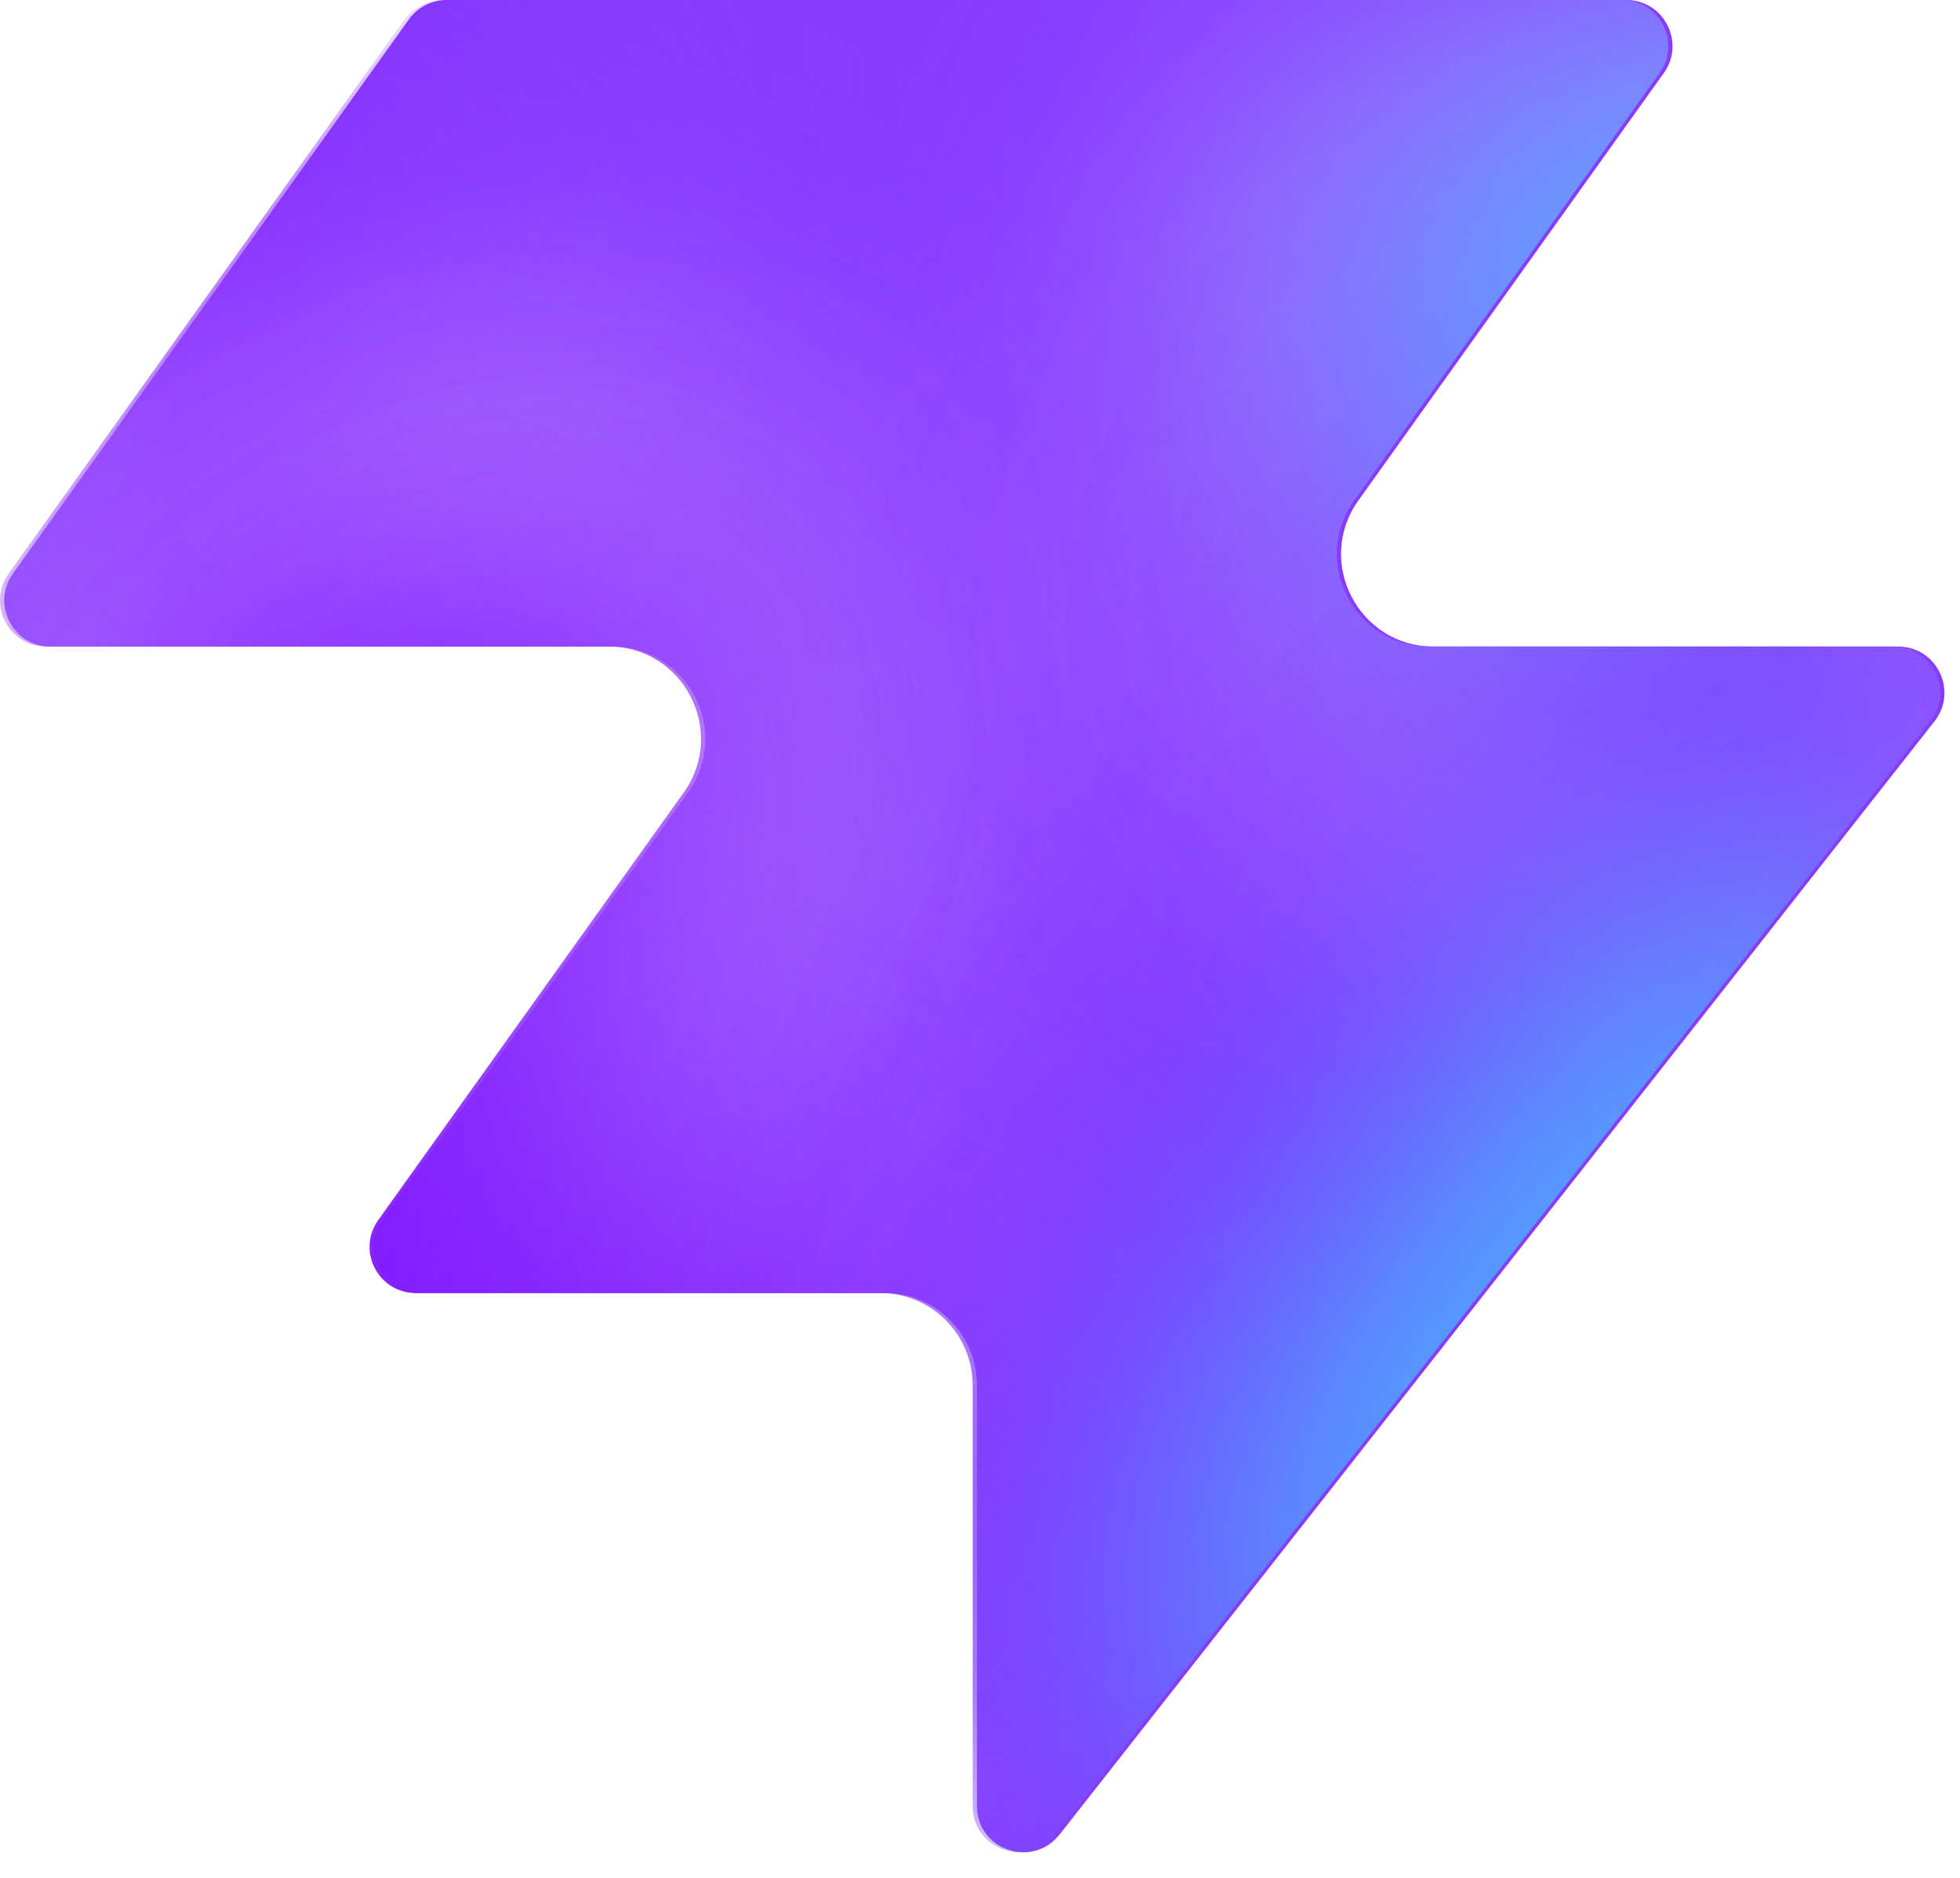
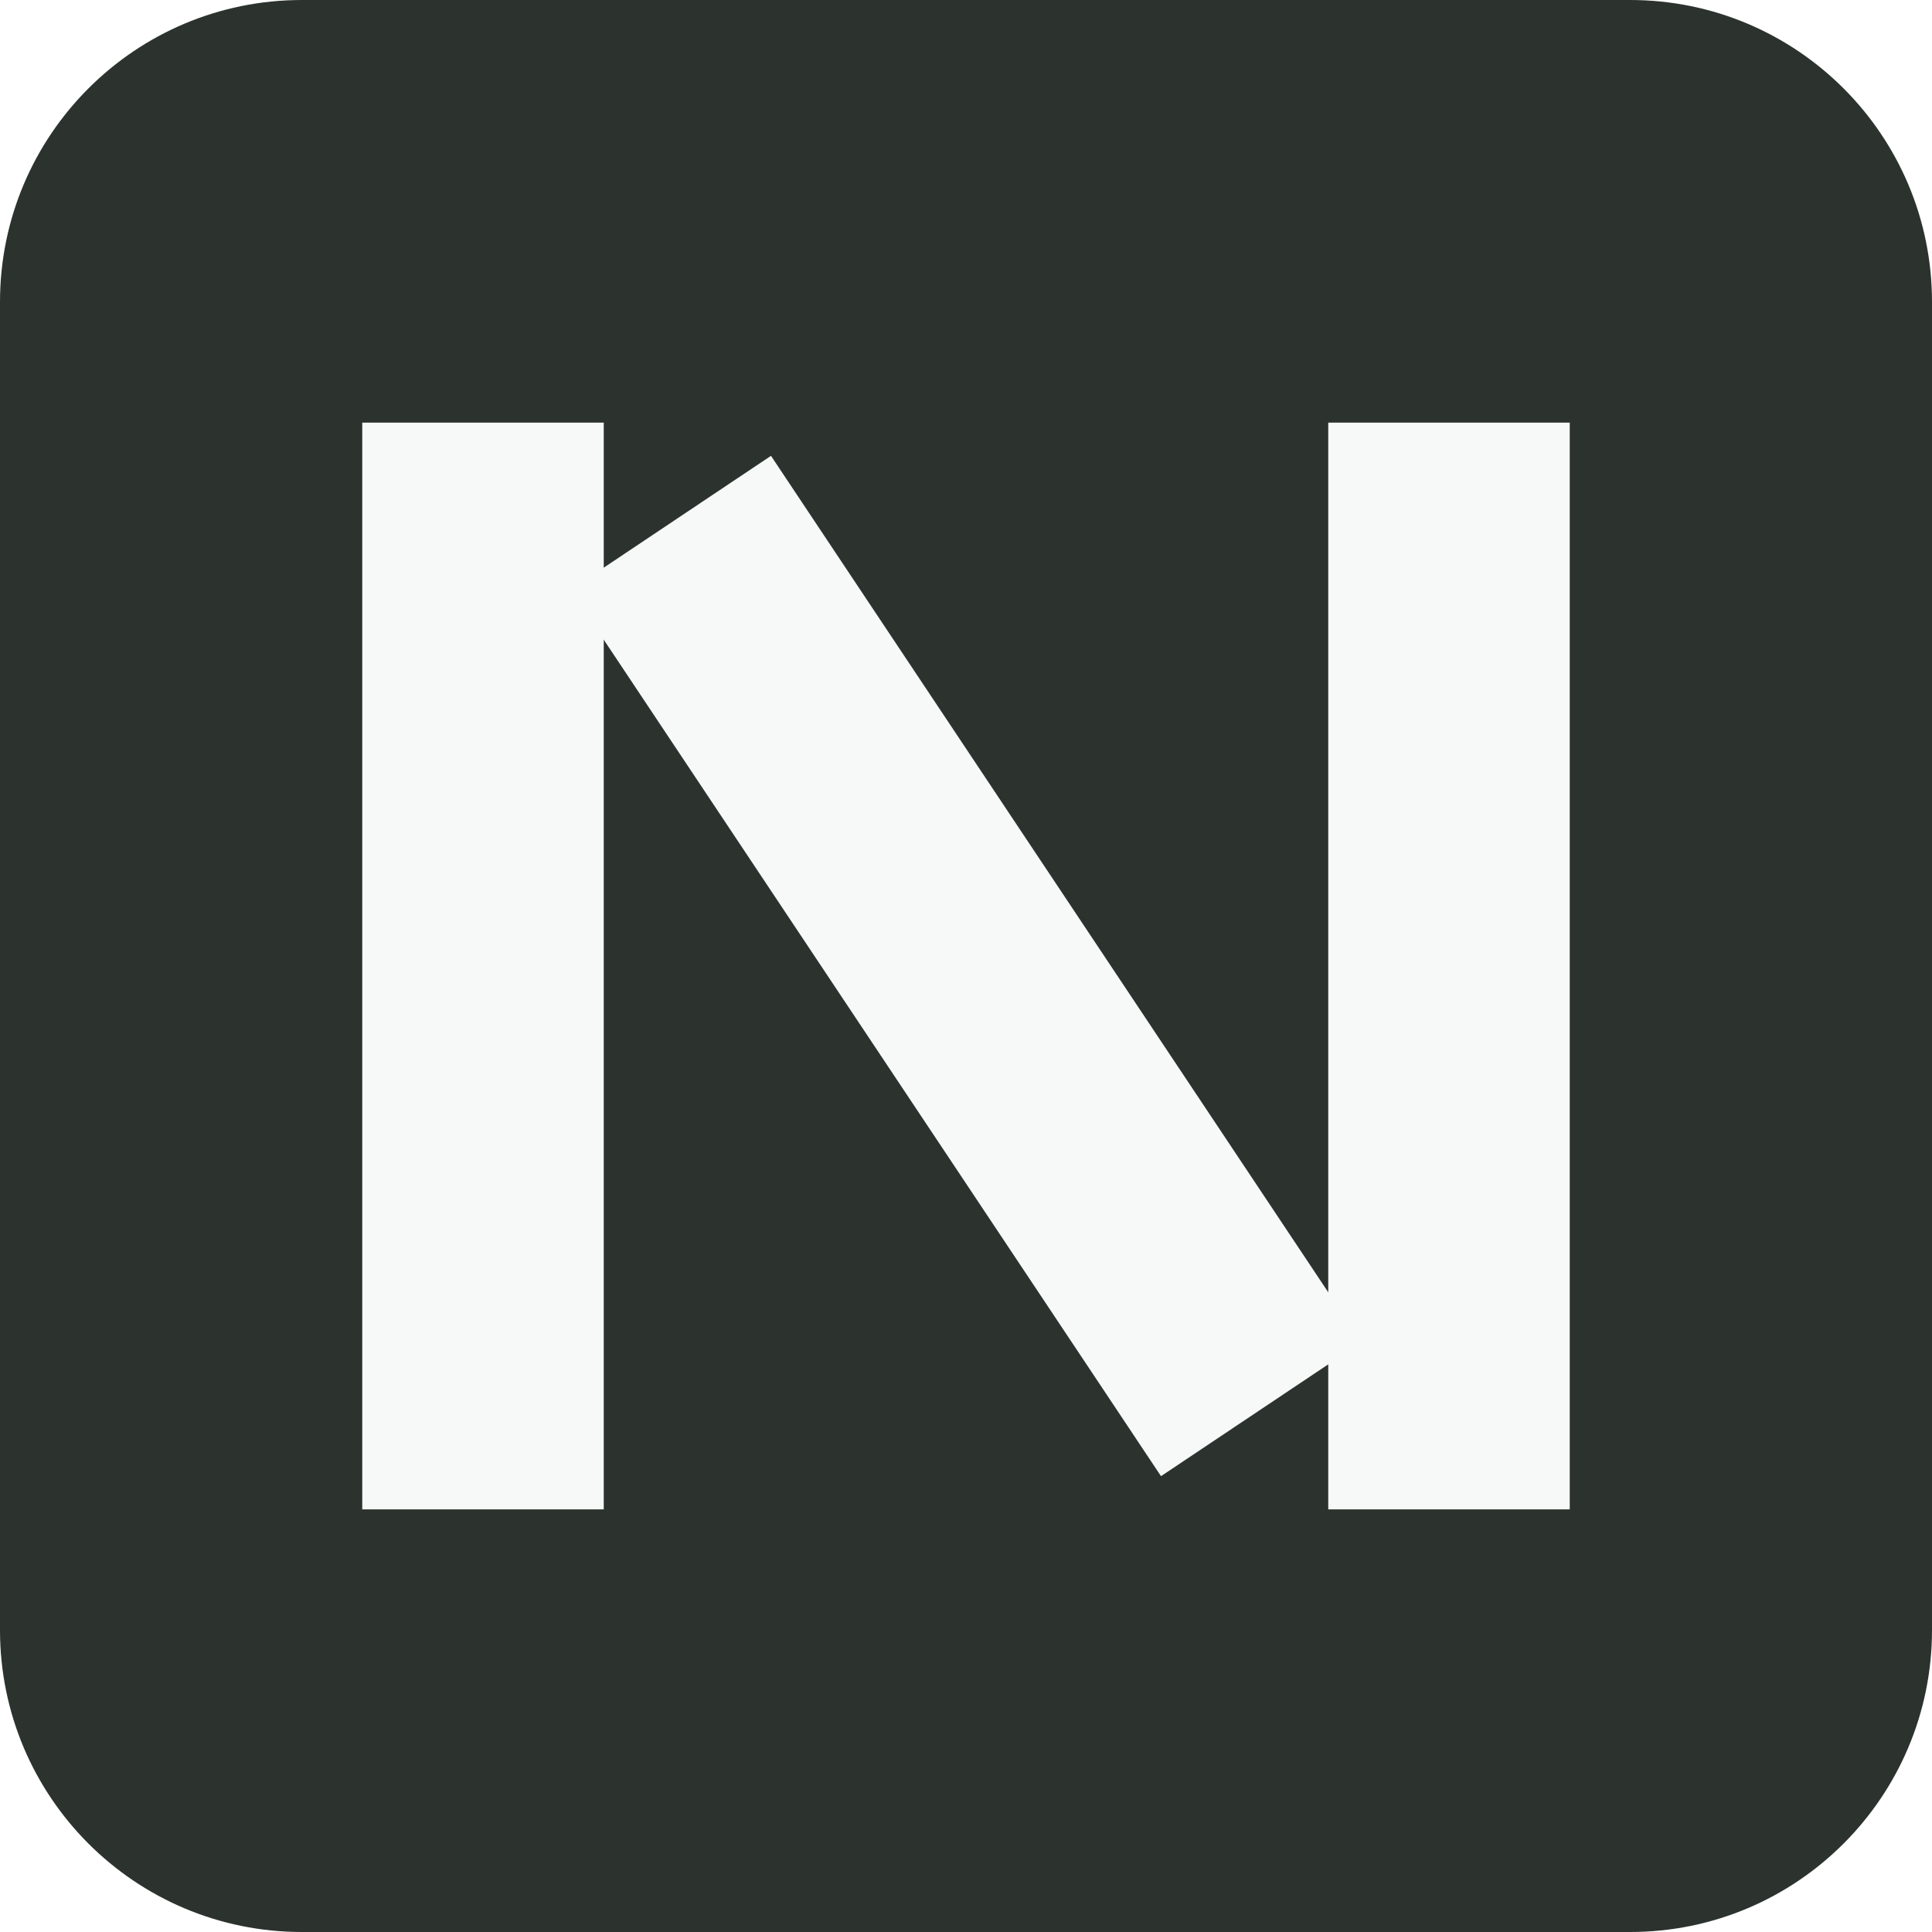
- <svg xmlns="http://www.w3.org/2000/svg" width="48" height="46" fill="none" viewBox="0 0 48 46">
-   <path fill="#863bff" d="M25.946 44.938c-.664.845-2.021.375-2.021-.698V33.937a2.26 2.26 0 0 0-2.262-2.262H10.287c-.92 0-1.456-1.04-.92-1.788l7.48-10.471c1.07-1.497 0-3.578-1.842-3.578H1.237c-.92 0-1.456-1.04-.92-1.788L10.013.474c.214-.297.556-.474.92-.474h28.894c.92 0 1.456 1.04.92 1.788l-7.48 10.471c-1.07 1.498 0 3.579 1.842 3.579h11.377c.943 0 1.473 1.088.89 1.83L25.947 44.94z" style="fill:#863bff;fill:color(display-p3 .525 .23 1);fill-opacity:1" />
-   <mask id="a" width="48" height="46" x="0" y="0" maskUnits="userSpaceOnUse" style="mask-type:alpha">
-     <path fill="#000" d="M25.842 44.938c-.664.844-2.021.375-2.021-.698V33.937a2.26 2.26 0 0 0-2.262-2.262H10.183c-.92 0-1.456-1.04-.92-1.788l7.48-10.471c1.07-1.498 0-3.579-1.842-3.579H1.133c-.92 0-1.456-1.04-.92-1.787L9.91.473c.214-.297.556-.474.92-.474h28.894c.92 0 1.456 1.04.92 1.788l-7.48 10.471c-1.07 1.498 0 3.578 1.842 3.578h11.377c.943 0 1.473 1.088.89 1.832L25.843 44.94z" style="fill:#000;fill-opacity:1" />
-   </mask>
-   <g mask="url(#a)">
-     <g filter="url(#b)">
-       <ellipse cx="5.508" cy="14.704" fill="#ede6ff" rx="5.508" ry="14.704" style="fill:#ede6ff;fill:color(display-p3 .927 .903 1);fill-opacity:1" transform="matrix(.00324 1 1 -.00324 -4.47 31.516)" />
-     </g>
-     <g filter="url(#c)">
-       <ellipse cx="10.399" cy="29.851" fill="#ede6ff" rx="10.399" ry="29.851" style="fill:#ede6ff;fill:color(display-p3 .927 .903 1);fill-opacity:1" transform="matrix(.00324 1 1 -.00324 -39.328 7.883)" />
-     </g>
-     <g filter="url(#d)">
-       <ellipse cx="5.508" cy="30.487" fill="#7e14ff" rx="5.508" ry="30.487" style="fill:#7e14ff;fill:color(display-p3 .492 .077 1);fill-opacity:1" transform="rotate(89.814 -25.913 -14.639)scale(1 -1)" />
-     </g>
-     <g filter="url(#e)">
-       <ellipse cx="5.508" cy="30.599" fill="#7e14ff" rx="5.508" ry="30.599" style="fill:#7e14ff;fill:color(display-p3 .492 .077 1);fill-opacity:1" transform="rotate(89.814 -32.644 -3.334)scale(1 -1)" />
-     </g>
-     <g filter="url(#f)">
-       <ellipse cx="5.508" cy="30.599" fill="#7e14ff" rx="5.508" ry="30.599" style="fill:#7e14ff;fill:color(display-p3 .492 .077 1);fill-opacity:1" transform="matrix(.00324 1 1 -.00324 -34.34 30.47)" />
-     </g>
-     <g filter="url(#g)">
-       <ellipse cx="14.072" cy="22.078" fill="#ede6ff" rx="14.072" ry="22.078" style="fill:#ede6ff;fill:color(display-p3 .927 .903 1);fill-opacity:1" transform="rotate(93.35 24.506 48.493)scale(-1 1)" />
-     </g>
-     <g filter="url(#h)">
-       <ellipse cx="3.47" cy="21.501" fill="#7e14ff" rx="3.47" ry="21.501" style="fill:#7e14ff;fill:color(display-p3 .492 .077 1);fill-opacity:1" transform="rotate(89.009 28.708 47.59)scale(-1 1)" />
-     </g>
-     <g filter="url(#i)">
-       <ellipse cx="3.47" cy="21.501" fill="#7e14ff" rx="3.47" ry="21.501" style="fill:#7e14ff;fill:color(display-p3 .492 .077 1);fill-opacity:1" transform="rotate(89.009 28.708 47.59)scale(-1 1)" />
-     </g>
-     <g filter="url(#j)">
-       <ellipse cx=".387" cy="8.972" fill="#7e14ff" rx="4.407" ry="29.108" style="fill:#7e14ff;fill:color(display-p3 .492 .077 1);fill-opacity:1" transform="rotate(39.51 .387 8.972)" />
-     </g>
-     <g filter="url(#k)">
-       <ellipse cx="47.523" cy="-6.092" fill="#7e14ff" rx="4.407" ry="29.108" style="fill:#7e14ff;fill:color(display-p3 .492 .077 1);fill-opacity:1" transform="rotate(37.892 47.523 -6.092)" />
-     </g>
-     <g filter="url(#l)">
-       <ellipse cx="41.412" cy="6.333" fill="#47bfff" rx="5.971" ry="9.665" style="fill:#47bfff;fill:color(display-p3 .28 .748 1);fill-opacity:1" transform="rotate(37.892 41.412 6.333)" />
-     </g>
-     <g filter="url(#m)">
-       <ellipse cx="-1.879" cy="38.332" fill="#7e14ff" rx="4.407" ry="29.108" style="fill:#7e14ff;fill:color(display-p3 .492 .077 1);fill-opacity:1" transform="rotate(37.892 -1.88 38.332)" />
-     </g>
-     <g filter="url(#n)">
-       <ellipse cx="-1.879" cy="38.332" fill="#7e14ff" rx="4.407" ry="29.108" style="fill:#7e14ff;fill:color(display-p3 .492 .077 1);fill-opacity:1" transform="rotate(37.892 -1.88 38.332)" />
-     </g>
-     <g filter="url(#o)">
-       <ellipse cx="35.651" cy="29.907" fill="#7e14ff" rx="4.407" ry="29.108" style="fill:#7e14ff;fill:color(display-p3 .492 .077 1);fill-opacity:1" transform="rotate(37.892 35.651 29.907)" />
-     </g>
-     <g filter="url(#p)">
-       <ellipse cx="38.418" cy="32.4" fill="#47bfff" rx="5.971" ry="15.297" style="fill:#47bfff;fill:color(display-p3 .28 .748 1);fill-opacity:1" transform="rotate(37.892 38.418 32.4)" />
-     </g>
+ <svg xmlns="http://www.w3.org/2000/svg" viewBox="0 0 32 32">
+   <style>
+     @media (prefers-color-scheme: dark) {
+       .plate { fill: #d5dad7 }
+       .mark { fill: #1e231f }
+     }
+   </style>
+   <rect class="plate" width="32" height="32" rx="5" fill="#2c332f" />
+   <g class="mark" fill="#f7f9f8">
+     <path d="M6 7h4v18H6z" />
+     <path d="M22 7h4v18h-4z" />
+     <path d="M12.77 7.55 22.55 22.23 19.23 24.45 9.45 9.77Z" />
  </g>
-   <defs>
-     <filter id="b" width="60.045" height="41.654" x="-19.77" y="16.149" color-interpolation-filters="sRGB" filterUnits="userSpaceOnUse">
-       <feFlood flood-opacity="0" result="BackgroundImageFix" />
-       <feBlend in="SourceGraphic" in2="BackgroundImageFix" result="shape" />
-       <feGaussianBlur result="effect1_foregroundBlur_2002_17158" stdDeviation="7.659" />
-     </filter>
-     <filter id="c" width="90.34" height="51.437" x="-54.613" y="-7.533" color-interpolation-filters="sRGB" filterUnits="userSpaceOnUse">
-       <feFlood flood-opacity="0" result="BackgroundImageFix" />
-       <feBlend in="SourceGraphic" in2="BackgroundImageFix" result="shape" />
-       <feGaussianBlur result="effect1_foregroundBlur_2002_17158" stdDeviation="7.659" />
-     </filter>
-     <filter id="d" width="79.355" height="29.4" x="-49.64" y="2.03" color-interpolation-filters="sRGB" filterUnits="userSpaceOnUse">
-       <feFlood flood-opacity="0" result="BackgroundImageFix" />
-       <feBlend in="SourceGraphic" in2="BackgroundImageFix" result="shape" />
-       <feGaussianBlur result="effect1_foregroundBlur_2002_17158" stdDeviation="4.596" />
-     </filter>
-     <filter id="e" width="79.579" height="29.4" x="-45.045" y="20.029" color-interpolation-filters="sRGB" filterUnits="userSpaceOnUse">
-       <feFlood flood-opacity="0" result="BackgroundImageFix" />
-       <feBlend in="SourceGraphic" in2="BackgroundImageFix" result="shape" />
-       <feGaussianBlur result="effect1_foregroundBlur_2002_17158" stdDeviation="4.596" />
-     </filter>
-     <filter id="f" width="79.579" height="29.4" x="-43.513" y="21.178" color-interpolation-filters="sRGB" filterUnits="userSpaceOnUse">
-       <feFlood flood-opacity="0" result="BackgroundImageFix" />
-       <feBlend in="SourceGraphic" in2="BackgroundImageFix" result="shape" />
-       <feGaussianBlur result="effect1_foregroundBlur_2002_17158" stdDeviation="4.596" />
-     </filter>
-     <filter id="g" width="74.749" height="58.852" x="15.756" y="-17.901" color-interpolation-filters="sRGB" filterUnits="userSpaceOnUse">
-       <feFlood flood-opacity="0" result="BackgroundImageFix" />
-       <feBlend in="SourceGraphic" in2="BackgroundImageFix" result="shape" />
-       <feGaussianBlur result="effect1_foregroundBlur_2002_17158" stdDeviation="7.659" />
-     </filter>
-     <filter id="h" width="61.377" height="25.362" x="23.548" y="2.284" color-interpolation-filters="sRGB" filterUnits="userSpaceOnUse">
-       <feFlood flood-opacity="0" result="BackgroundImageFix" />
-       <feBlend in="SourceGraphic" in2="BackgroundImageFix" result="shape" />
-       <feGaussianBlur result="effect1_foregroundBlur_2002_17158" stdDeviation="4.596" />
-     </filter>
-     <filter id="i" width="61.377" height="25.362" x="23.548" y="2.284" color-interpolation-filters="sRGB" filterUnits="userSpaceOnUse">
-       <feFlood flood-opacity="0" result="BackgroundImageFix" />
-       <feBlend in="SourceGraphic" in2="BackgroundImageFix" result="shape" />
-       <feGaussianBlur result="effect1_foregroundBlur_2002_17158" stdDeviation="4.596" />
-     </filter>
-     <filter id="j" width="56.045" height="63.649" x="-27.636" y="-22.853" color-interpolation-filters="sRGB" filterUnits="userSpaceOnUse">
-       <feFlood flood-opacity="0" result="BackgroundImageFix" />
-       <feBlend in="SourceGraphic" in2="BackgroundImageFix" result="shape" />
-       <feGaussianBlur result="effect1_foregroundBlur_2002_17158" stdDeviation="4.596" />
-     </filter>
-     <filter id="k" width="54.814" height="64.646" x="20.116" y="-38.415" color-interpolation-filters="sRGB" filterUnits="userSpaceOnUse">
-       <feFlood flood-opacity="0" result="BackgroundImageFix" />
-       <feBlend in="SourceGraphic" in2="BackgroundImageFix" result="shape" />
-       <feGaussianBlur result="effect1_foregroundBlur_2002_17158" stdDeviation="4.596" />
-     </filter>
-     <filter id="l" width="33.541" height="35.313" x="24.641" y="-11.323" color-interpolation-filters="sRGB" filterUnits="userSpaceOnUse">
-       <feFlood flood-opacity="0" result="BackgroundImageFix" />
-       <feBlend in="SourceGraphic" in2="BackgroundImageFix" result="shape" />
-       <feGaussianBlur result="effect1_foregroundBlur_2002_17158" stdDeviation="4.596" />
-     </filter>
-     <filter id="m" width="54.814" height="64.646" x="-29.286" y="6.009" color-interpolation-filters="sRGB" filterUnits="userSpaceOnUse">
-       <feFlood flood-opacity="0" result="BackgroundImageFix" />
-       <feBlend in="SourceGraphic" in2="BackgroundImageFix" result="shape" />
-       <feGaussianBlur result="effect1_foregroundBlur_2002_17158" stdDeviation="4.596" />
-     </filter>
-     <filter id="n" width="54.814" height="64.646" x="-29.286" y="6.009" color-interpolation-filters="sRGB" filterUnits="userSpaceOnUse">
-       <feFlood flood-opacity="0" result="BackgroundImageFix" />
-       <feBlend in="SourceGraphic" in2="BackgroundImageFix" result="shape" />
-       <feGaussianBlur result="effect1_foregroundBlur_2002_17158" stdDeviation="4.596" />
-     </filter>
-     <filter id="o" width="54.814" height="64.646" x="8.244" y="-2.416" color-interpolation-filters="sRGB" filterUnits="userSpaceOnUse">
-       <feFlood flood-opacity="0" result="BackgroundImageFix" />
-       <feBlend in="SourceGraphic" in2="BackgroundImageFix" result="shape" />
-       <feGaussianBlur result="effect1_foregroundBlur_2002_17158" stdDeviation="4.596" />
-     </filter>
-     <filter id="p" width="39.409" height="43.623" x="18.713" y="10.588" color-interpolation-filters="sRGB" filterUnits="userSpaceOnUse">
-       <feFlood flood-opacity="0" result="BackgroundImageFix" />
-       <feBlend in="SourceGraphic" in2="BackgroundImageFix" result="shape" />
-       <feGaussianBlur result="effect1_foregroundBlur_2002_17158" stdDeviation="4.596" />
-     </filter>
-   </defs>
</svg>
